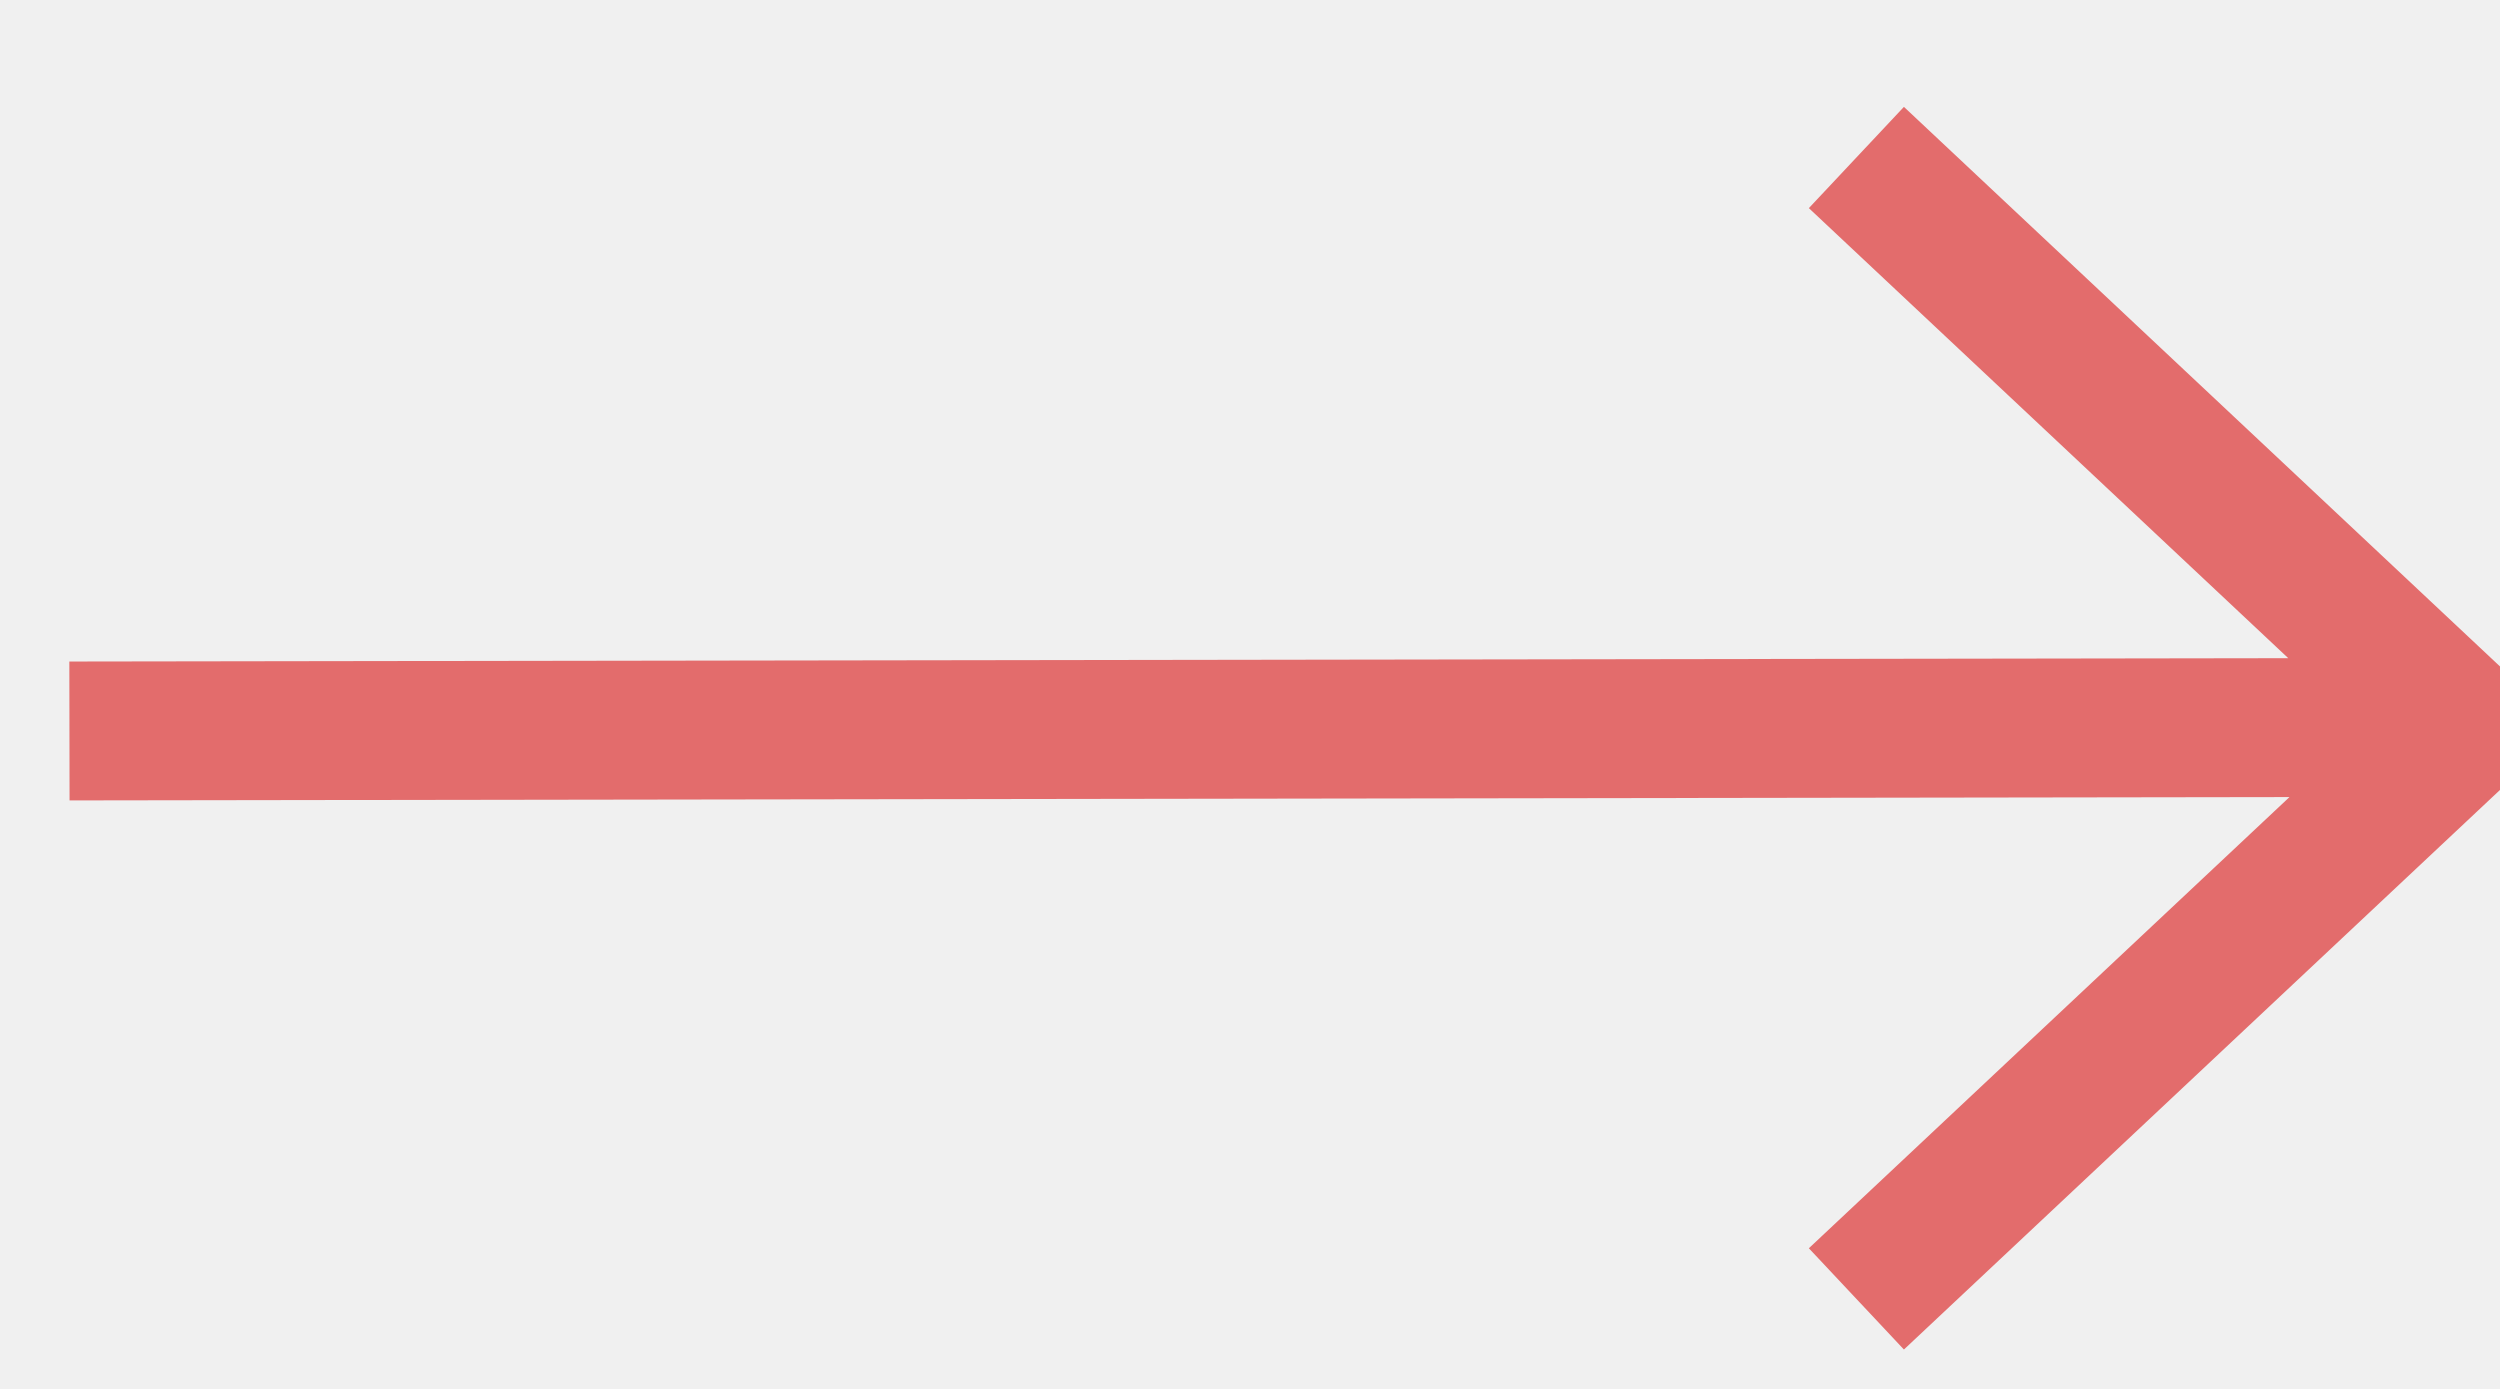
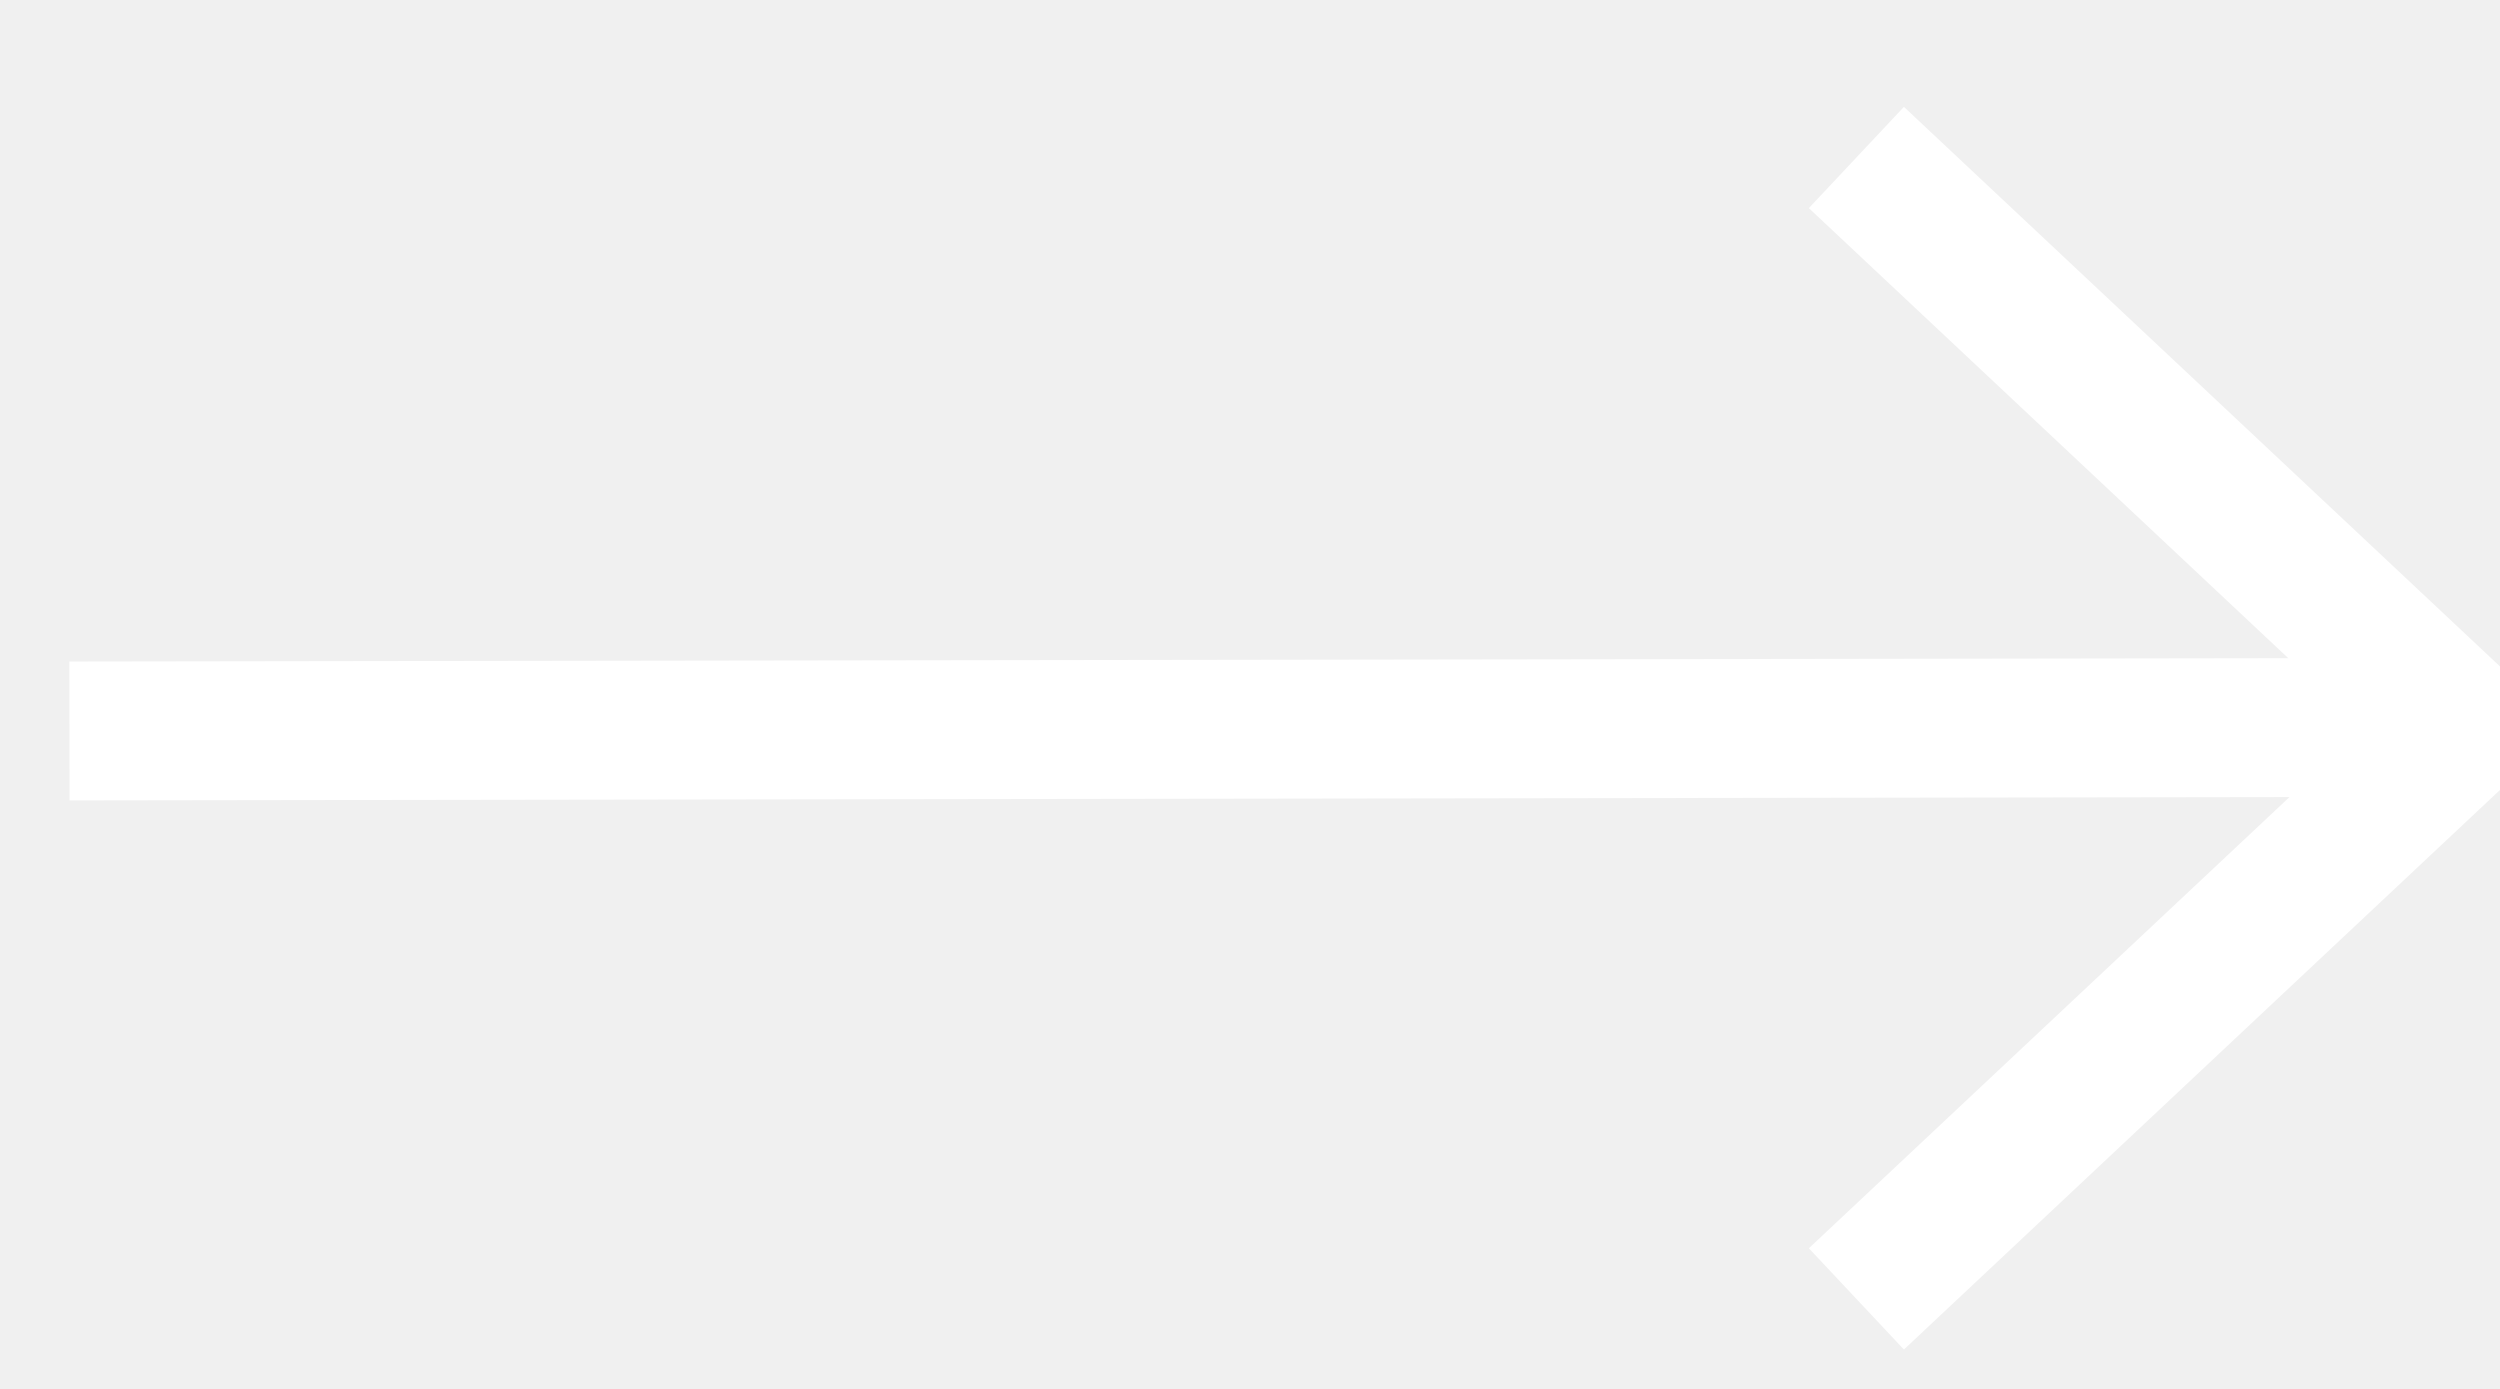
<svg xmlns="http://www.w3.org/2000/svg" width="18" height="10" viewBox="0 0 18 10">
-   <path fill="none" stroke="#E36C6C" d="M119.366,10.134 L123.743,14.243 L119.366,18.352 M106.5,14.263 L123.786,14.237" transform="translate(-106 -9)" />
+   <path fill="none" stroke="#FFF" d="M119.366,10.134 L123.743,14.243 L119.366,18.352 M106.5,14.263 L123.786,14.237" transform="translate(-106 -9)" />
</svg>
